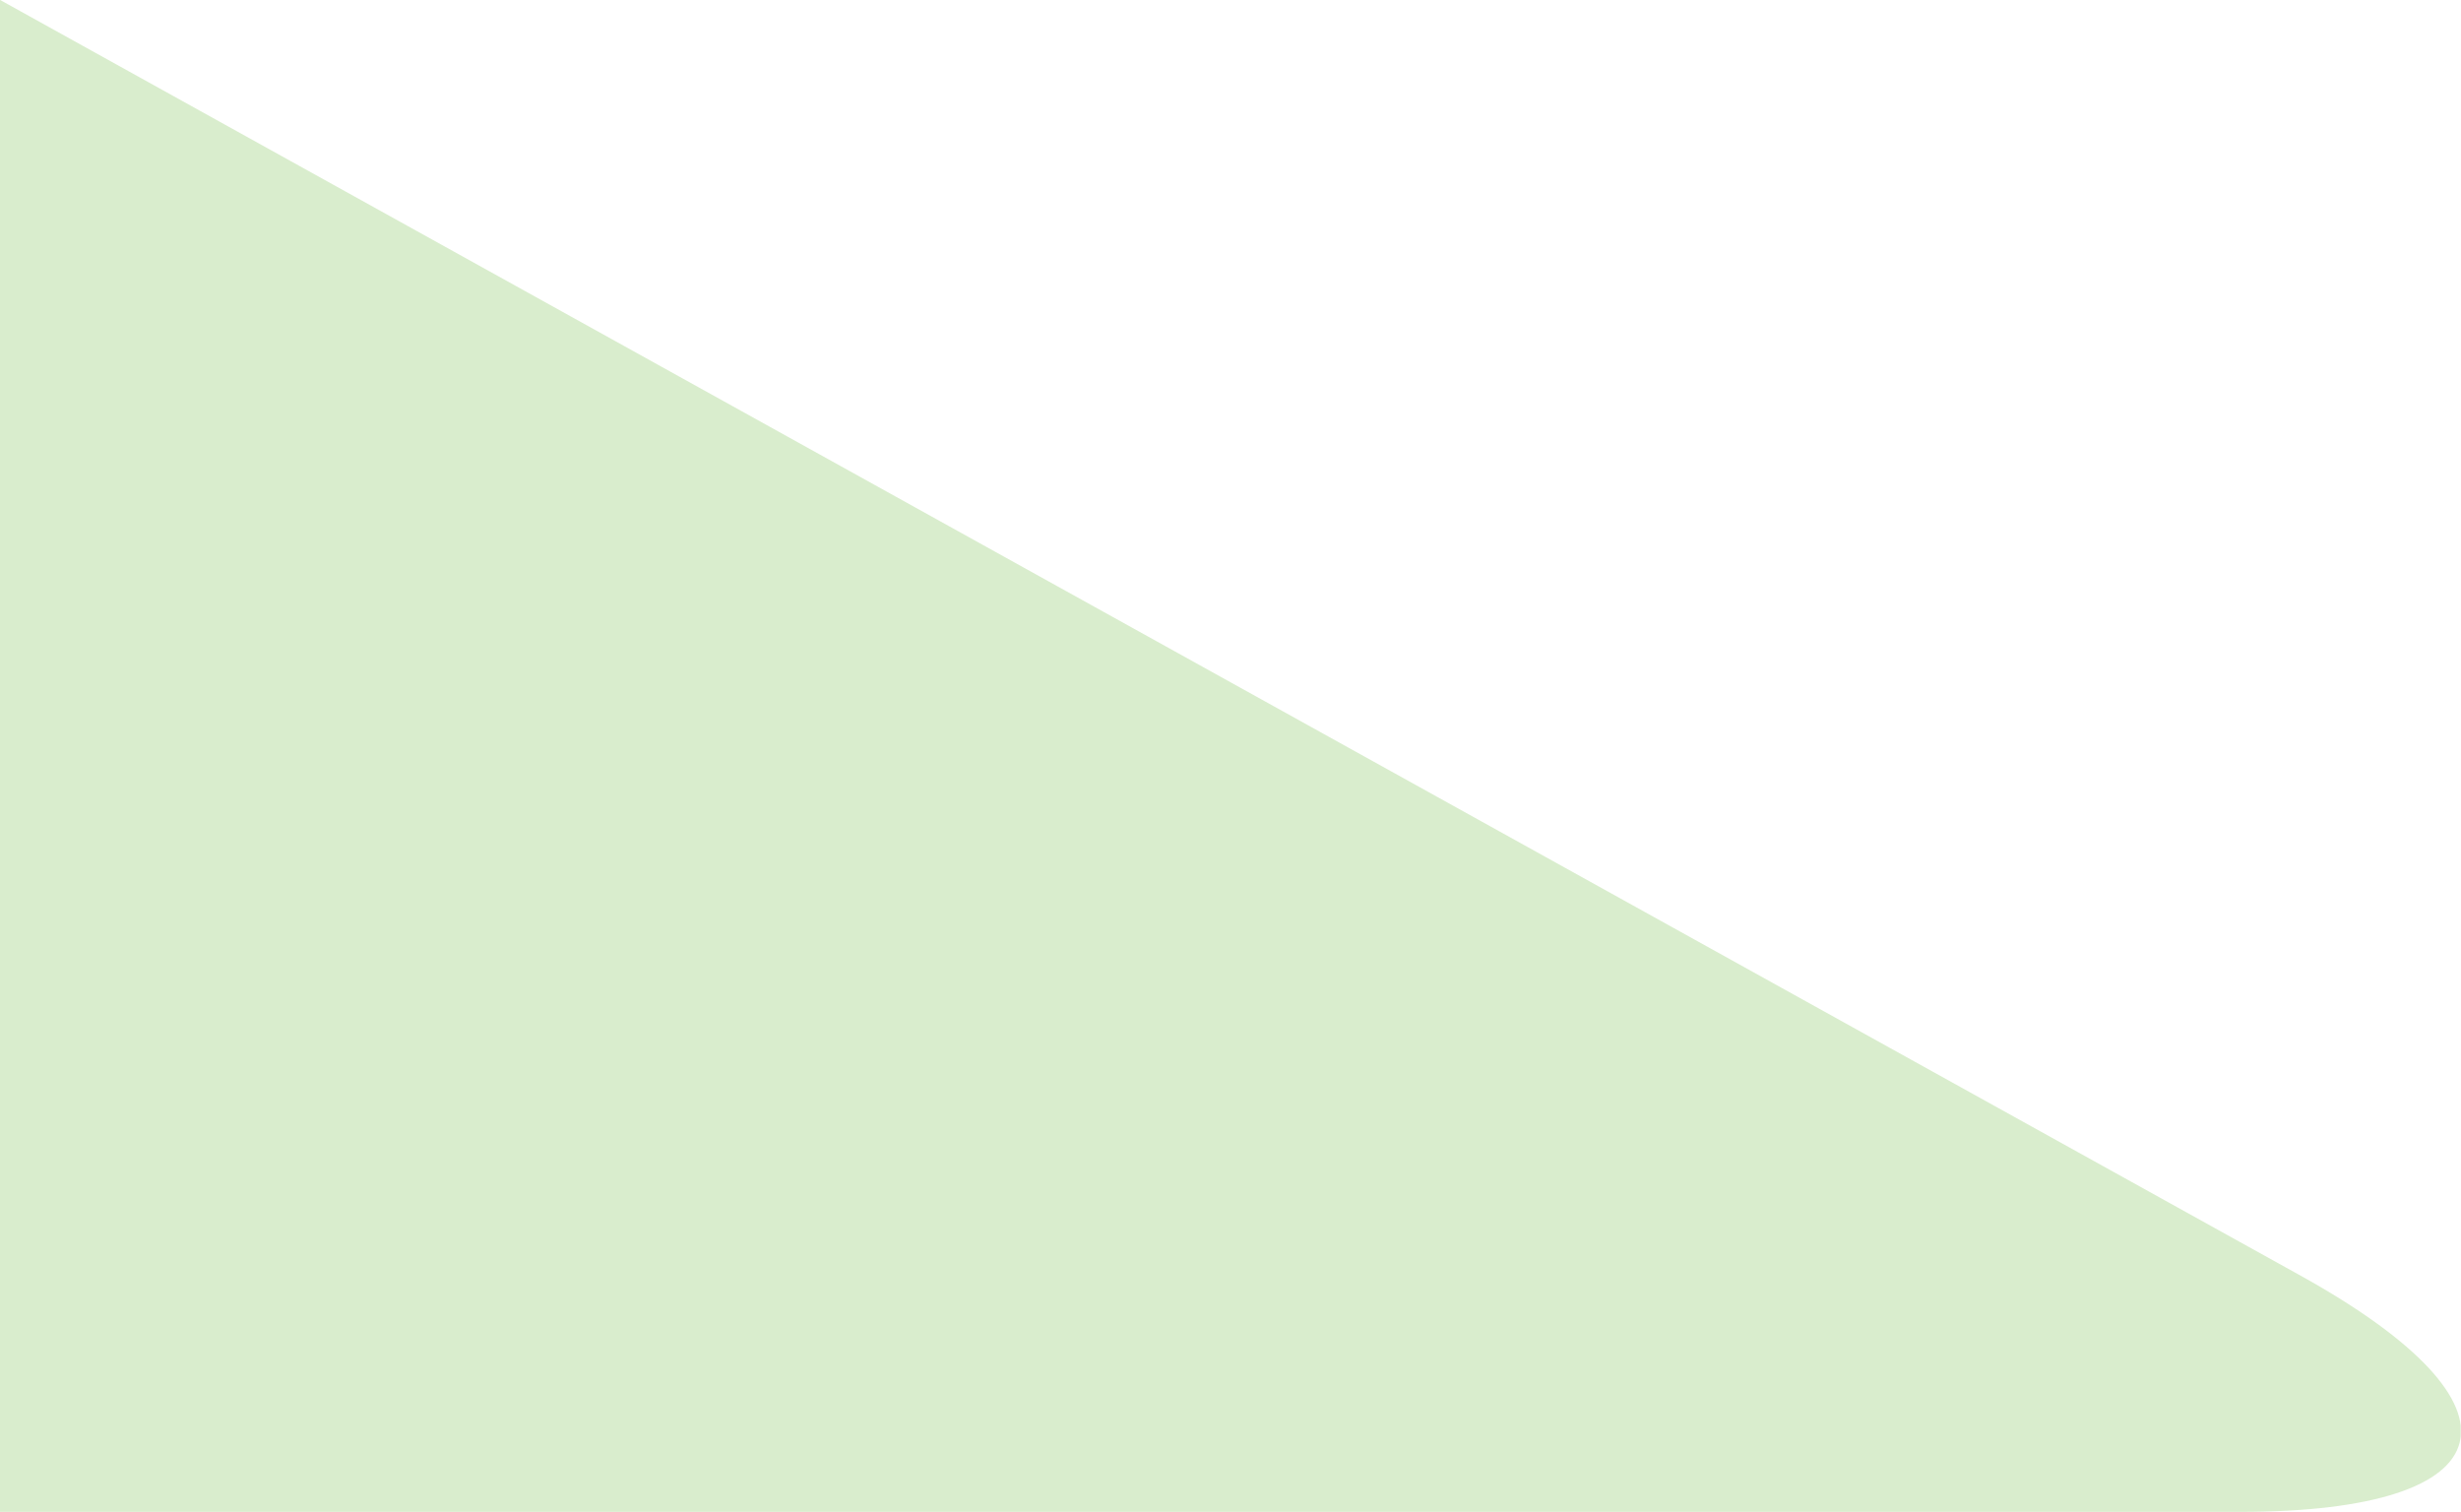
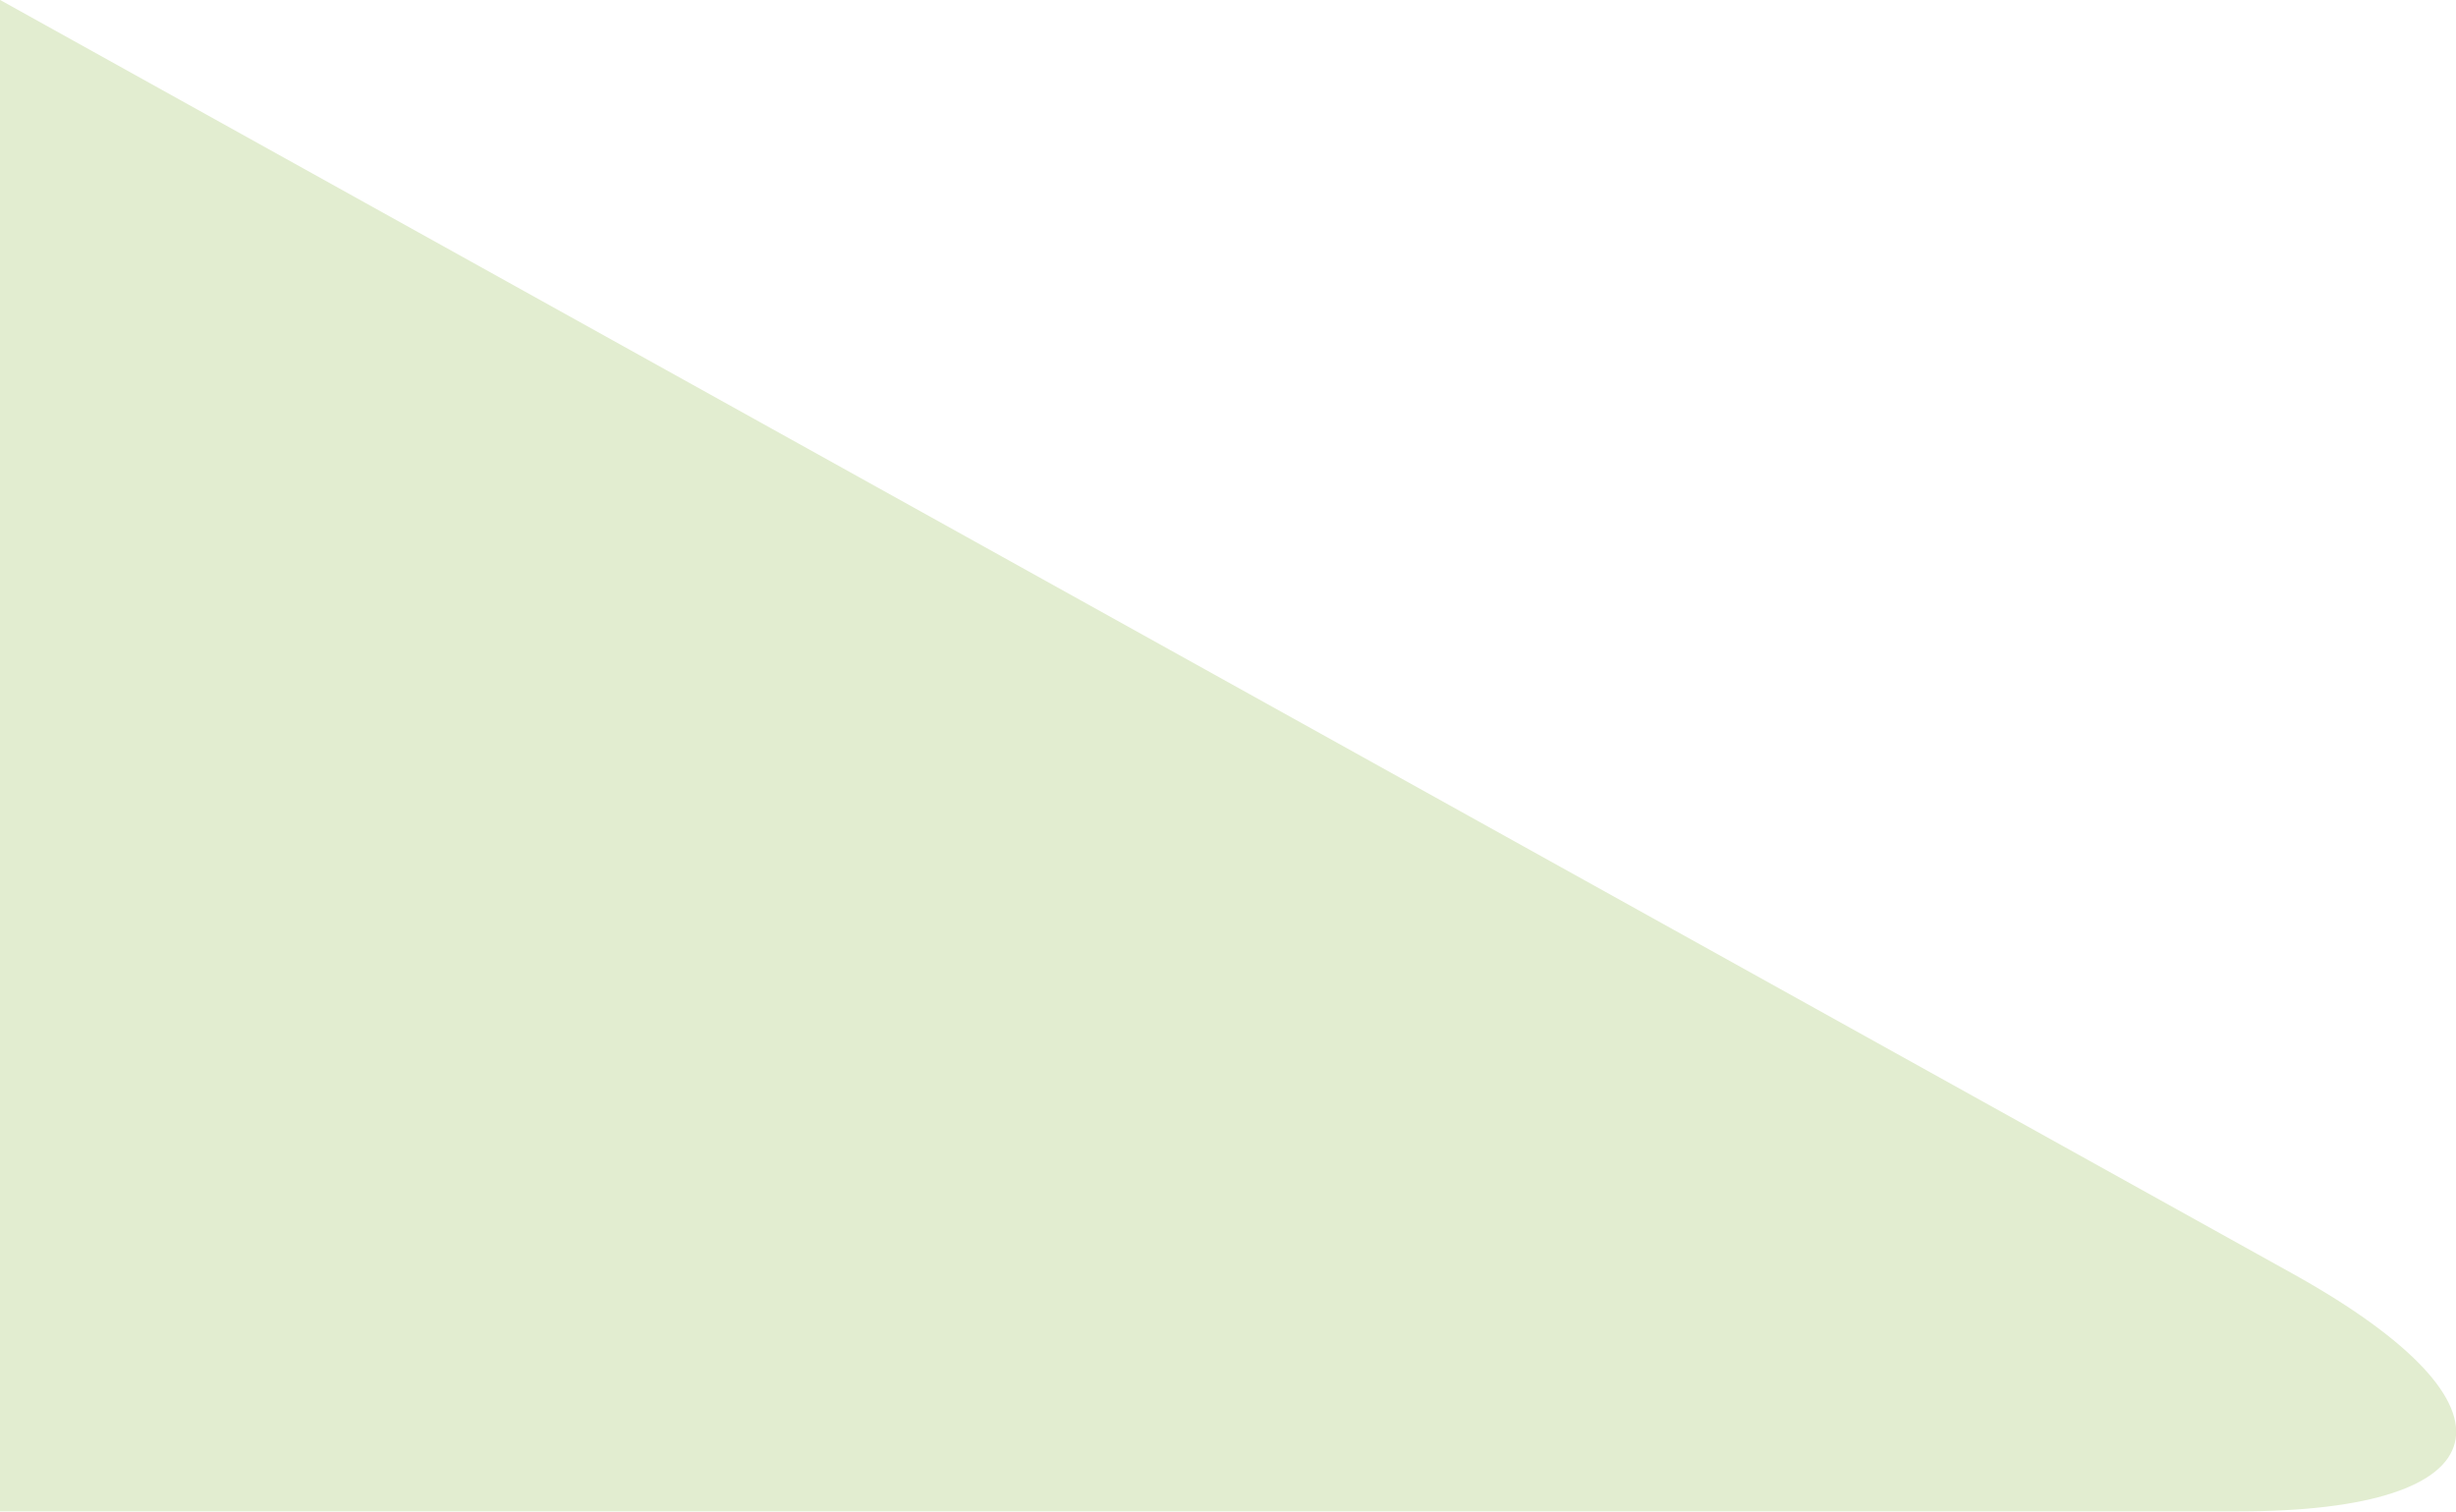
- <svg xmlns="http://www.w3.org/2000/svg" width="26.003" height="15.976" viewBox="0 0 26.003 15.976">
-   <defs>
-     <clipPath id="clip-path">
-       <path id="Caminho_7159" data-name="Caminho 7159" d="M0,7.169H26V-8.807H0Z" transform="translate(0 8.807)" fill="none" />
-     </clipPath>
-   </defs>
+ <svg xmlns="http://www.w3.org/2000/svg" xmlns:xlink="http://www.w3.org/1999/xlink" version="1.1" id="Layer_1" x="0px" y="0px" viewBox="0 0 26 16" style="enable-background:new 0 0 26 16;" xml:space="preserve">
+   <style type="text/css">
+ 	.st0{clip-path:url(#SVGID_00000123404082783172951220000008161960025192062337_);}
+ 	.st1{fill:#E2EDD0;}
+ </style>
  <g id="balao_dir" transform="translate(0 0)">
-     <g id="Grupo_7234" data-name="Grupo 7234" transform="translate(0 0)" clip-path="url(#clip-path)">
-       <g id="Grupo_7233" data-name="Grupo 7233" transform="translate(0 -0.001)">
-         <path id="Caminho_7158" data-name="Caminho 7158" d="M0,0,24.312,13.482c2.485,1.379,2.2,2.494-.644,2.494H0" fill="#d9edcd" />
+     <g>
+       <defs>
+         <rect id="SVGID_1_" width="26" height="16" />
+       </defs>
+       <clipPath id="SVGID_00000181800098162578295980000006790952957320941450_">
+         <use xlink:href="#SVGID_1_" style="overflow:visible;" />
+       </clipPath>
+       <g id="Grupo_7234" transform="translate(0 0)" style="clip-path:url(#SVGID_00000181800098162578295980000006790952957320941450_);">
+         <g id="Grupo_7233" transform="translate(0 -0.001)">
+           <path id="Caminho_7158" class="st1" d="M0,0l24.3,13.5c2.5,1.4,2.2,2.5-0.6,2.5H0" />
+         </g>
      </g>
    </g>
  </g>
</svg>
